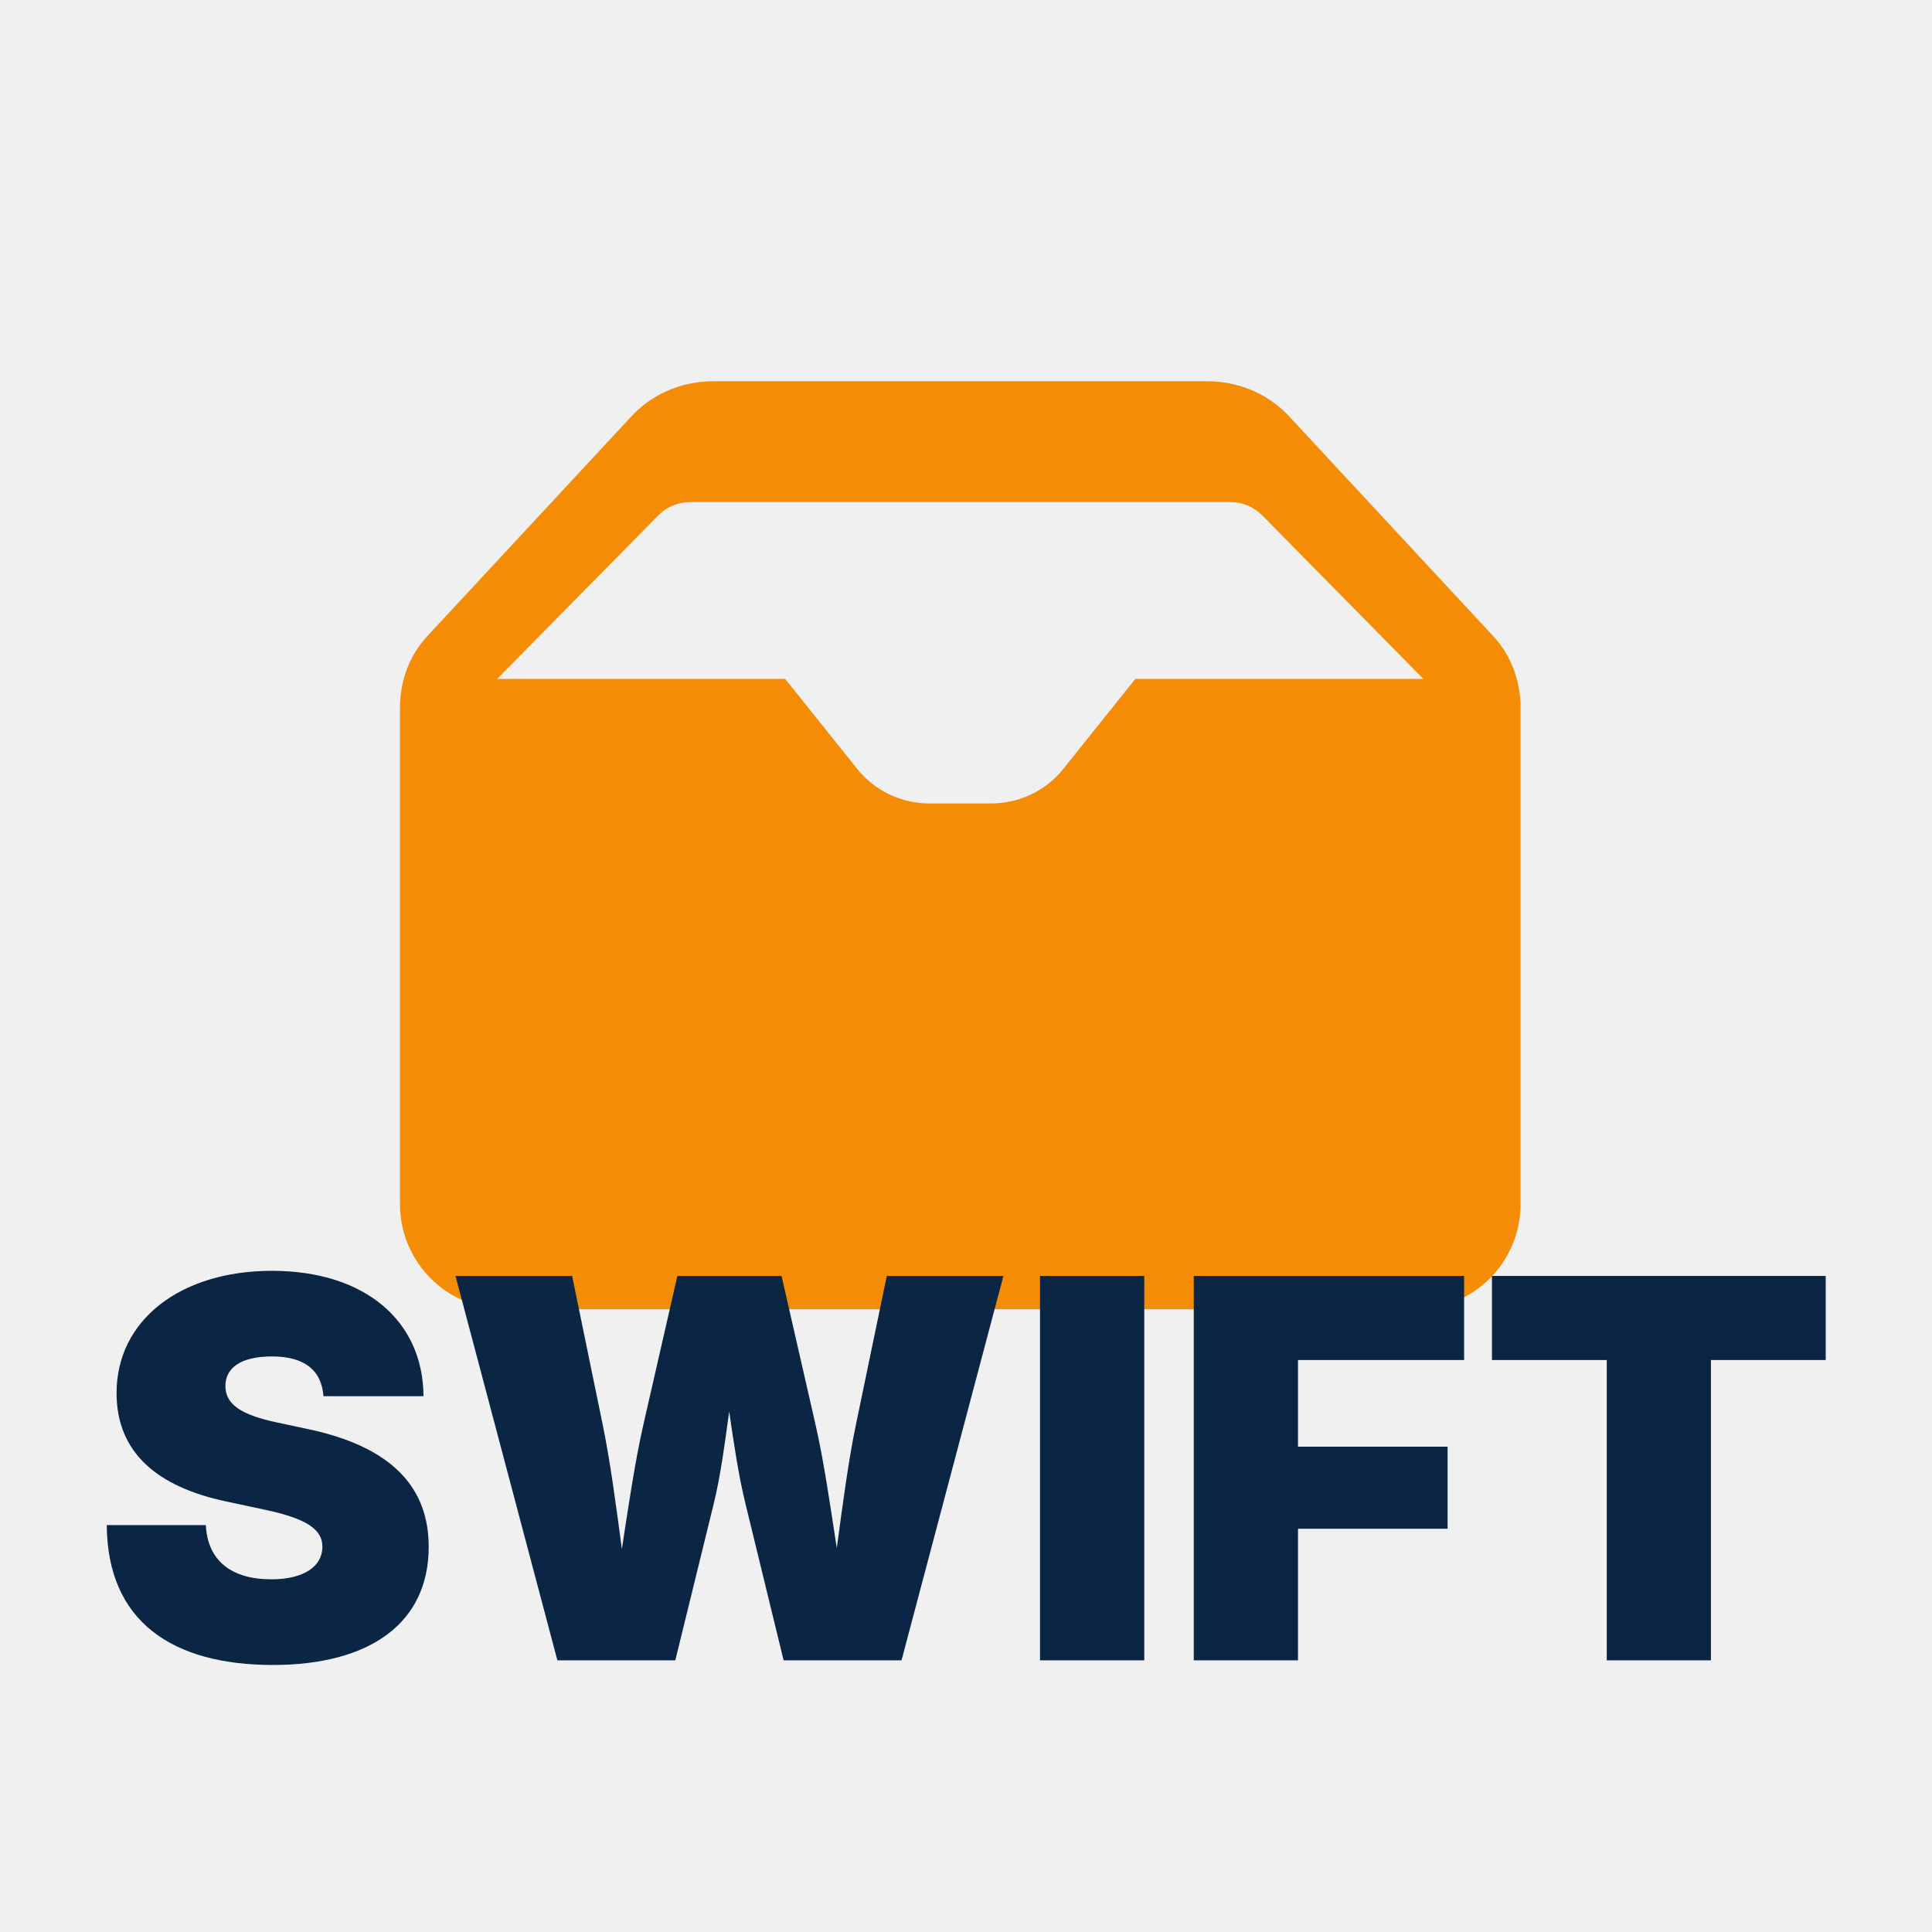
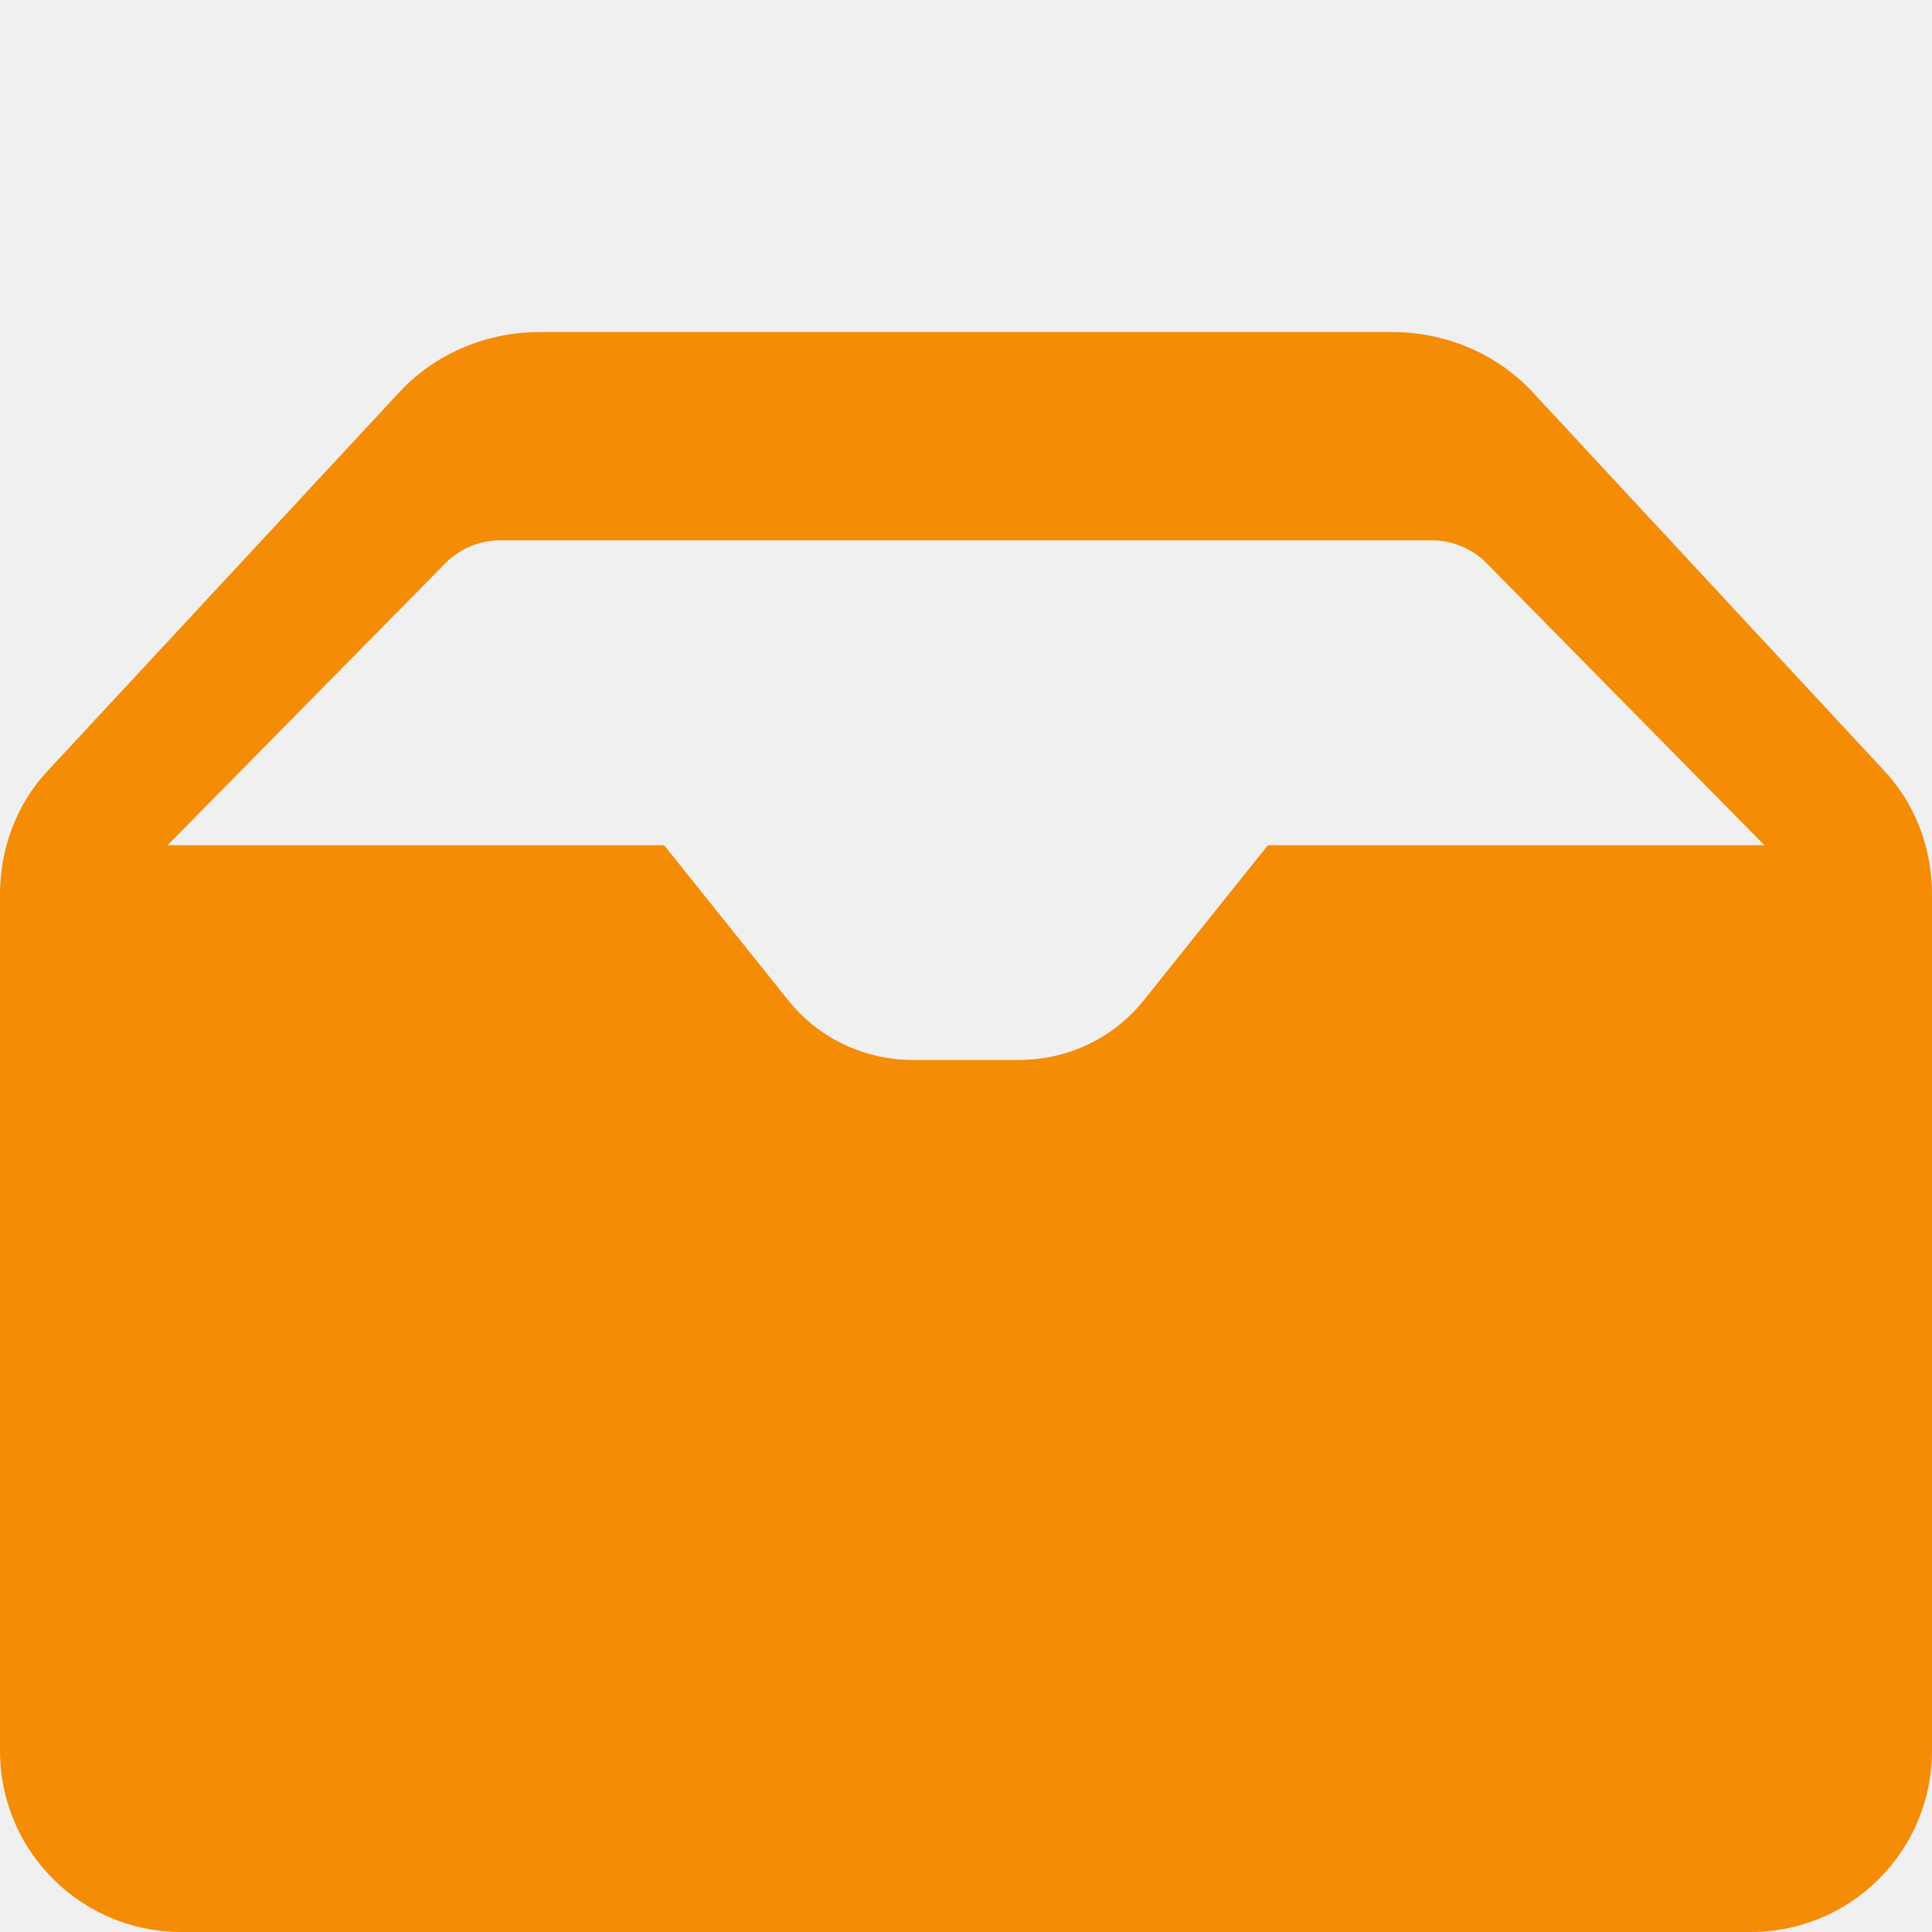
<svg xmlns="http://www.w3.org/2000/svg" viewBox="0 0 512 512">
-   <style>
-     .text { fill: #0b2545; }
-     @media (prefers-color-scheme: dark) {
-       .text { fill: #ffffff; }
-     }
-   </style>
-   <path fill="#f48c06" transform="translate(106, 50) scale(0.58)" d="M12.9 204C4.5 212.8 0 224.7 0 237V464c0 26.5 21.5 48 48 48H464c26.5 0 48-21.5 48-48V237c0-12.3-4.5-24.2-12.9-33L405.3 103C395.7 93.3 382.7 88 368.9 88H143.1c-13.8 0-26.8 5.3-36.4 15L12.9 204zM44.4 224L118 149.3c3.8-3.9 9.1-6.1 14.5-6.1H379.5c5.4 0 10.7 2.2 14.5 6.1L467.6 224H336l-32.9 41.1c-8 10-20.1 15.8-33.1 15.8H242c-13 0-25.1-5.8-33.1-15.8L176 224H44.4z" />
-   <text class="text" x="256" y="440" font-family="system-ui, -apple-system, sans-serif" font-weight="900" font-size="140" text-anchor="middle">SWIFT</text>
+   <path fill="#f48c06" d="M12.9 204C4.5 212.8 0 224.7 0 237V464c0 26.5 21.5 48 48 48H464c26.5 0 48-21.5 48-48V237c0-12.3-4.5-24.2-12.9-33L405.3 103C395.7 93.3 382.7 88 368.9 88H143.1c-13.8 0-26.8 5.3-36.4 15L12.9 204zM44.4 224L118 149.3c3.8-3.9 9.1-6.1 14.5-6.1H379.5c5.4 0 10.7 2.2 14.5 6.1L467.6 224H336l-32.9 41.1c-8 10-20.1 15.8-33.1 15.8H242c-13 0-25.1-5.8-33.1-15.8L176 224H44.4z" />
</svg>
